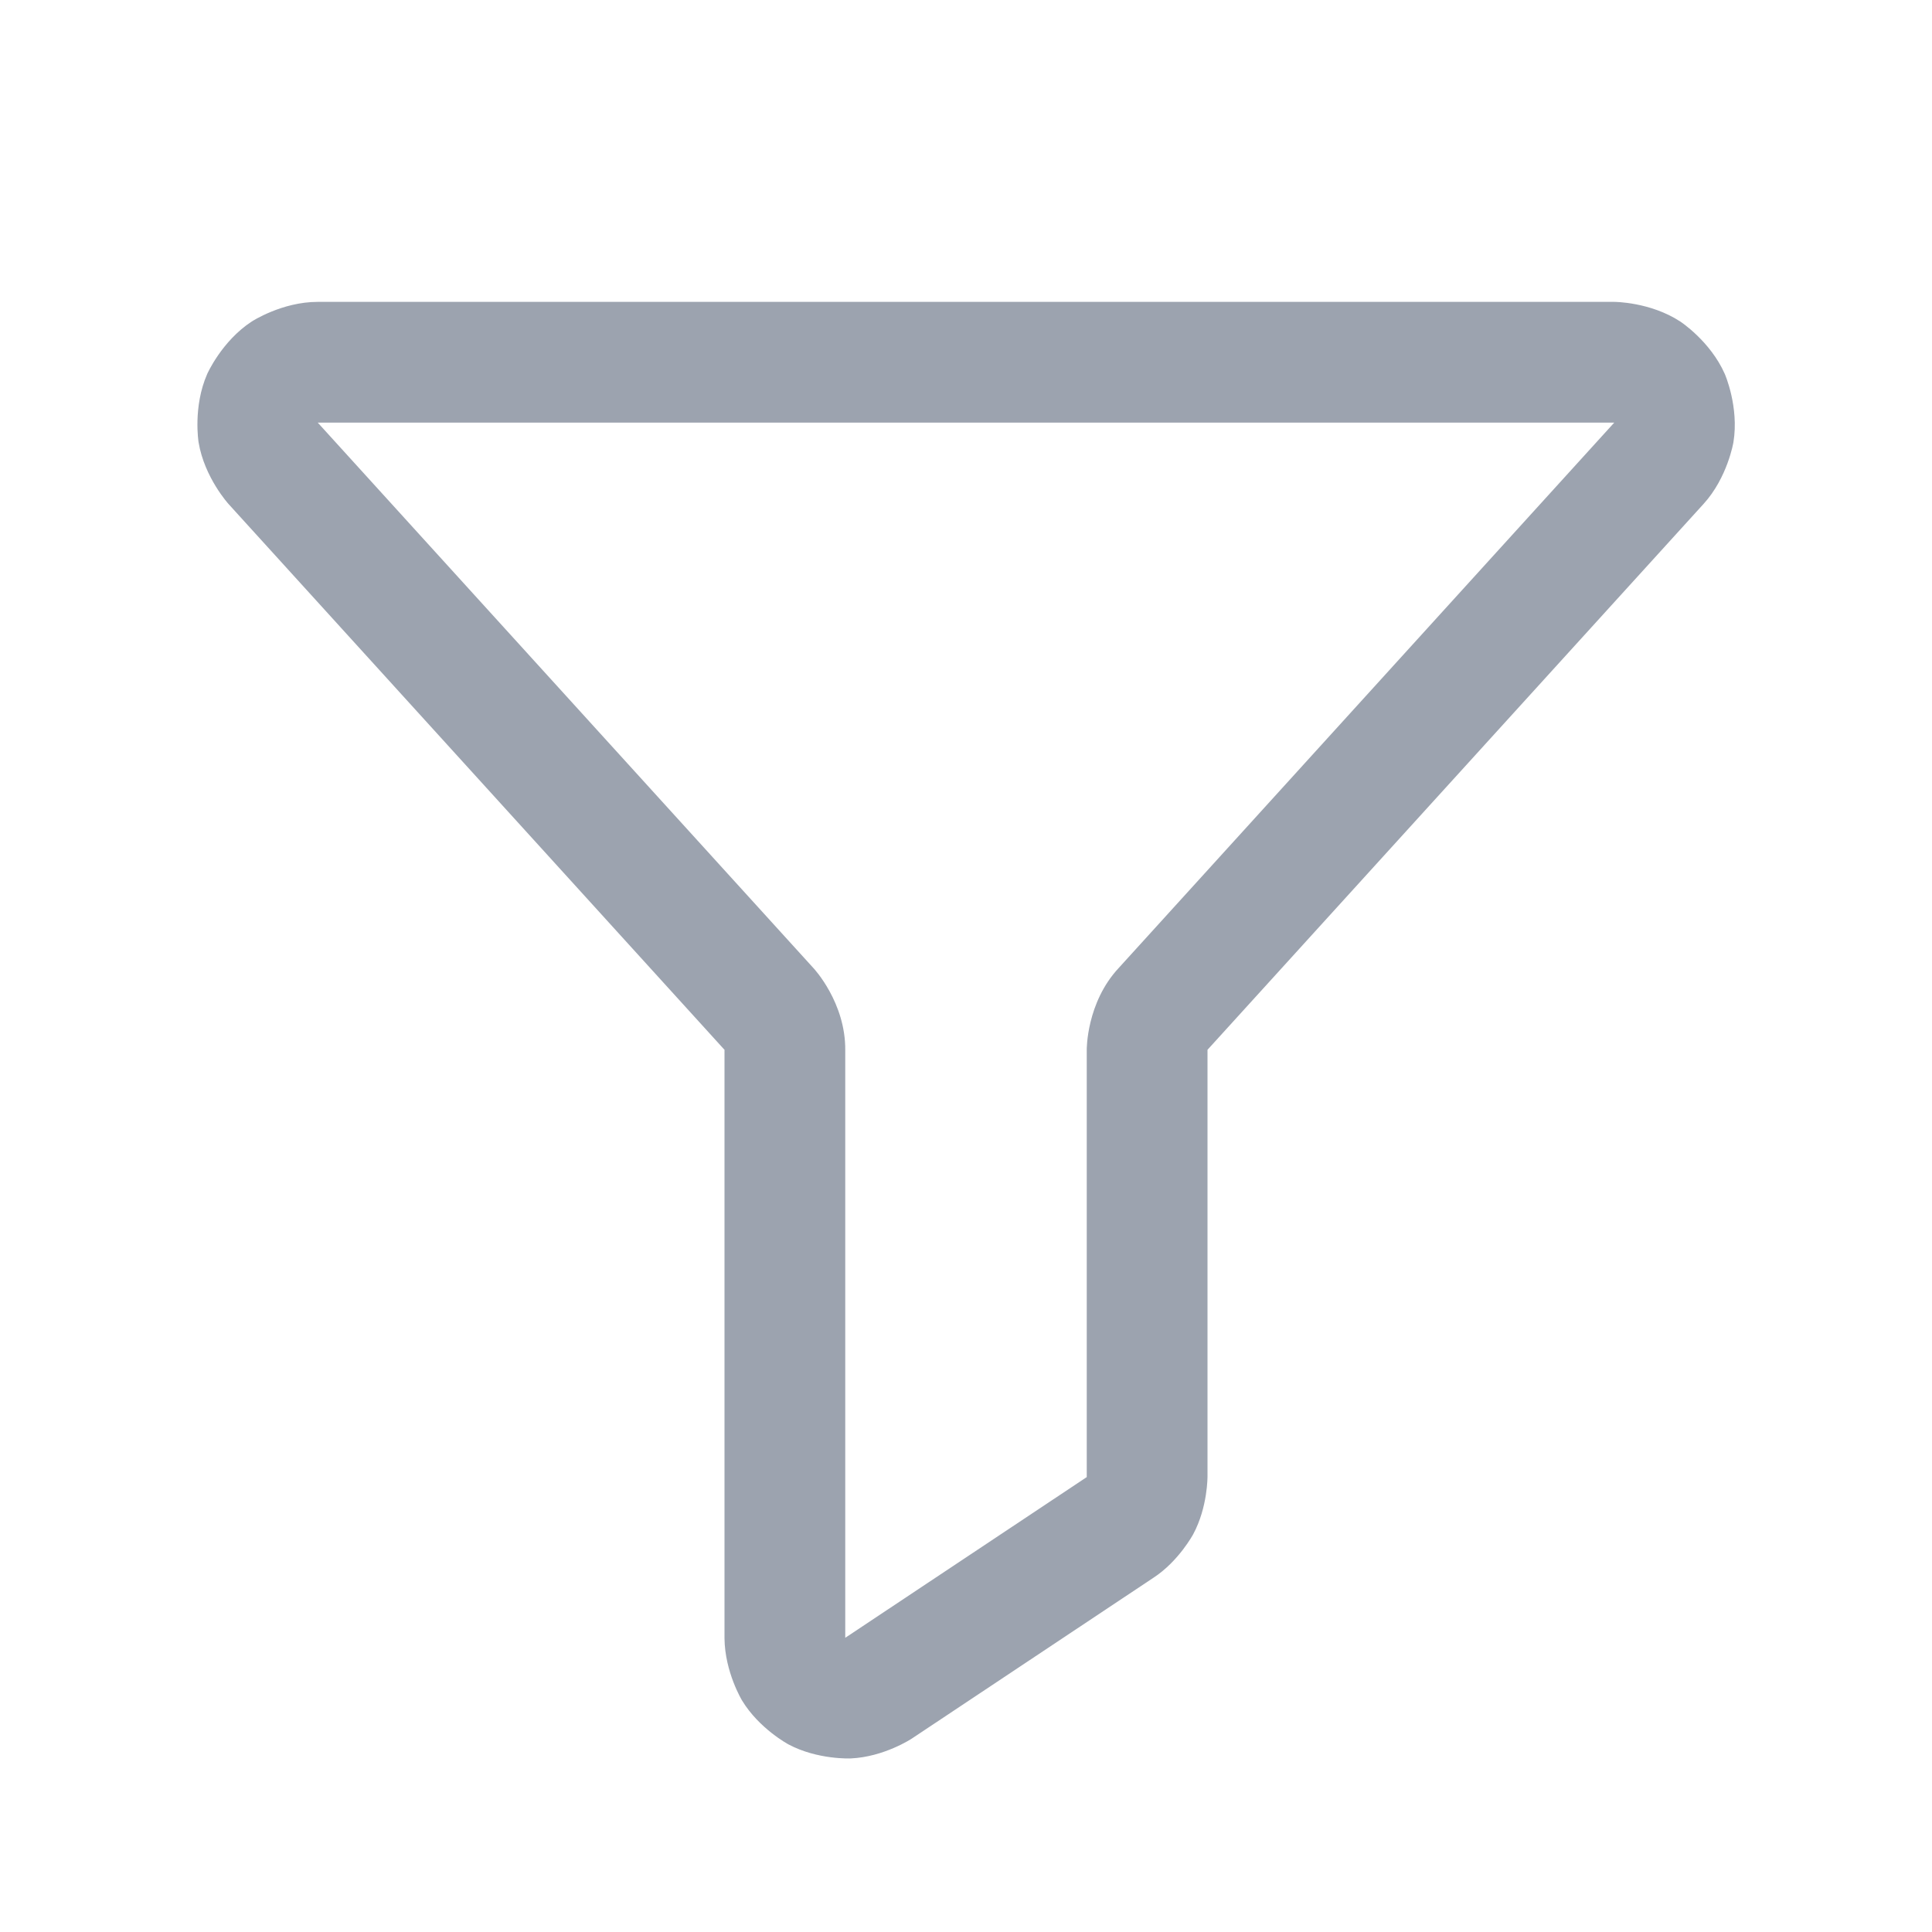
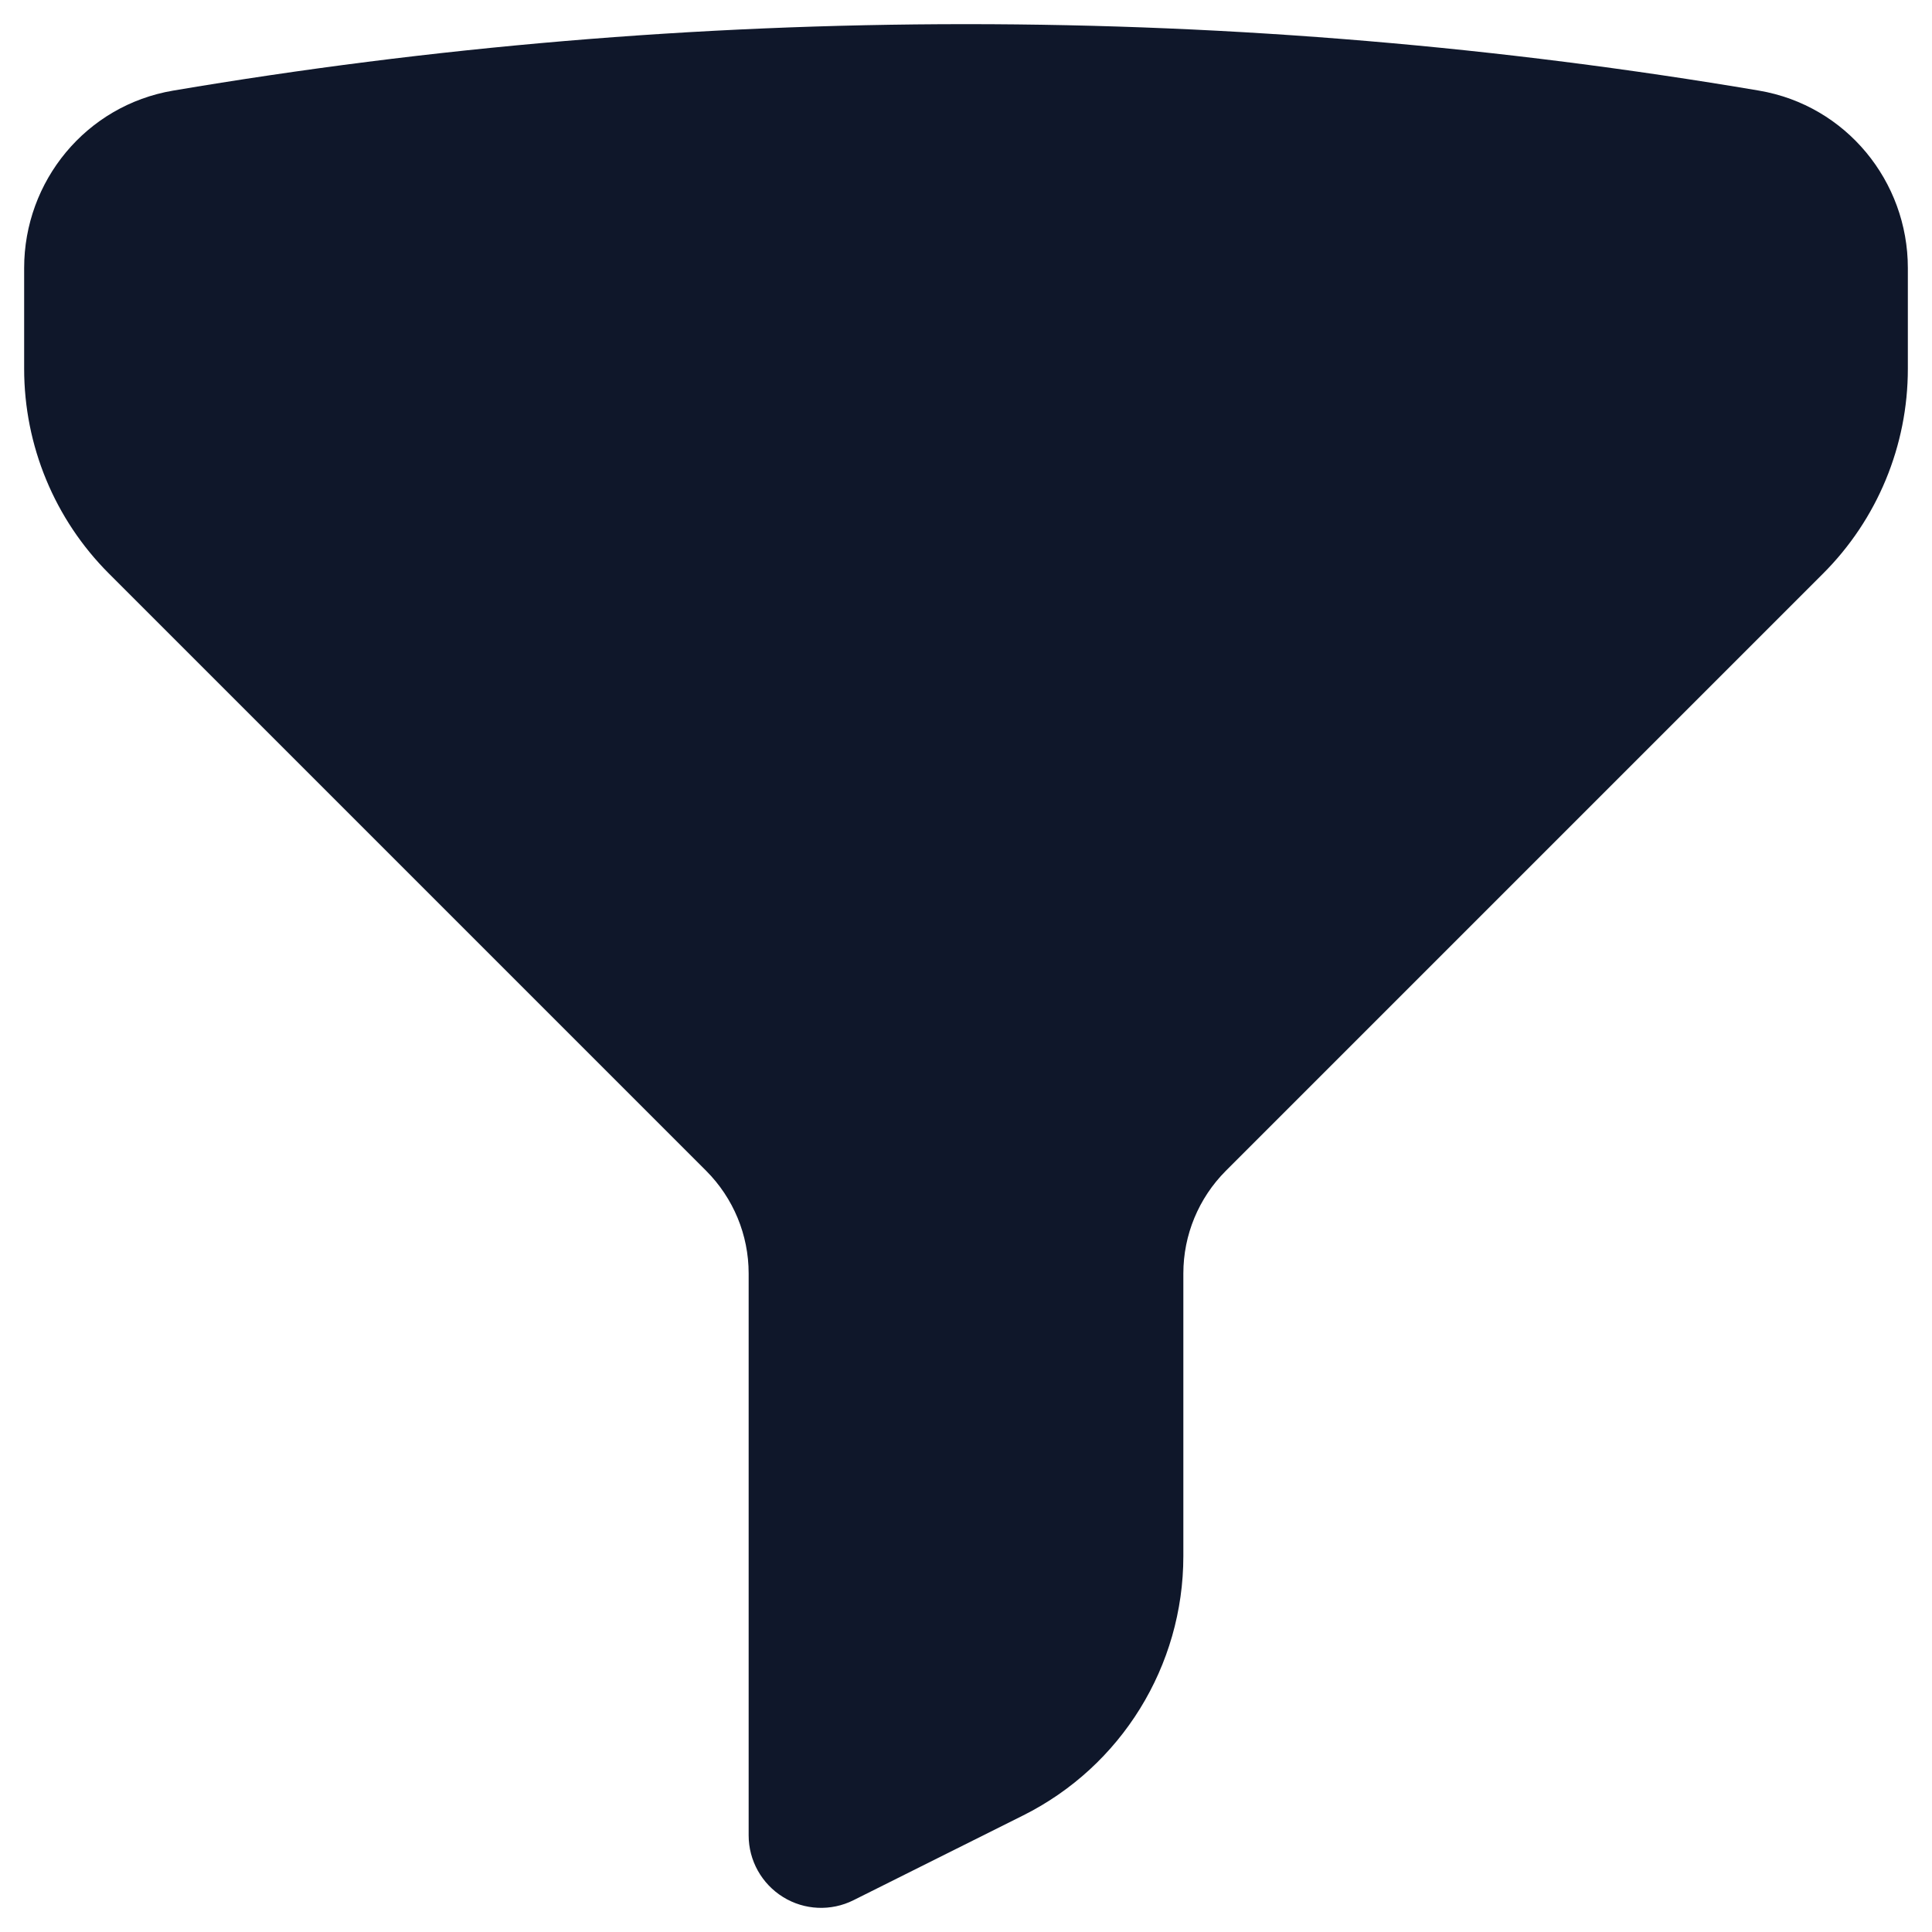
- <svg xmlns="http://www.w3.org/2000/svg" width="32" height="32" viewBox="0 0 32 32" fill="none">
-   <path fill-rule="evenodd" clip-rule="evenodd" d="M5.262 5C4.668 5 4.17 5.325 4.17 5.325C3.672 5.65 3.432 6.194 3.432 6.194C3.193 6.738 3.289 7.325 3.289 7.325C3.386 7.911 3.787 8.35 3.787 8.35L11.997 17.385L11.998 17.386C12 17.385 12 17.378 12 17.378L12 27.137C12.006 27.697 12.291 28.166 12.291 28.166C12.576 28.635 13.06 28.893 13.06 28.893C13.545 29.151 14.093 29.125 14.093 29.125C14.642 29.1 15.1 28.798 15.1 28.798L19.104 26.133C19.522 25.861 19.763 25.412 19.763 25.412C20.005 24.963 20 24.453 20 24.453L20 17.388L28.215 8.348C28.614 7.911 28.711 7.325 28.711 7.325C28.807 6.738 28.568 6.194 28.568 6.194C28.328 5.65 27.83 5.325 27.83 5.325C27.332 5 26.738 5 26.738 5H5.262ZM13.478 16.04L5.263 7L26.737 7L26.735 7.002L18.532 16.03C17.992 16.607 18 17.387 18 17.387L18 24.465L17.998 24.466L17.996 24.468L14 27.127L14 17.397C14.008 16.607 13.478 16.04 13.478 16.04Z" fill="#9CA3AF" />
+ <svg xmlns="http://www.w3.org/2000/svg" width="20" height="20" viewBox="0 0 20 20" fill="none">
+   <path fill-rule="evenodd" clip-rule="evenodd" d="M1.792 0.938C4.461 0.486 7.203 0.25 10 0.25C12.797 0.25 15.539 0.486 18.209 0.938C19.111 1.091 19.75 1.877 19.75 2.774V3.818C19.75 4.614 19.434 5.377 18.871 5.939L12.689 12.121C12.408 12.403 12.25 12.784 12.25 13.182V16.109C12.25 17.246 11.608 18.285 10.592 18.793L8.835 19.671C8.603 19.787 8.327 19.775 8.106 19.638C7.885 19.501 7.75 19.26 7.75 19V13.182C7.75 12.784 7.592 12.403 7.311 12.121L1.129 5.939C0.566 5.377 0.25 4.614 0.25 3.818V2.774C0.25 1.877 0.889 1.091 1.792 0.938Z" fill="#0F172A" />
</svg>
